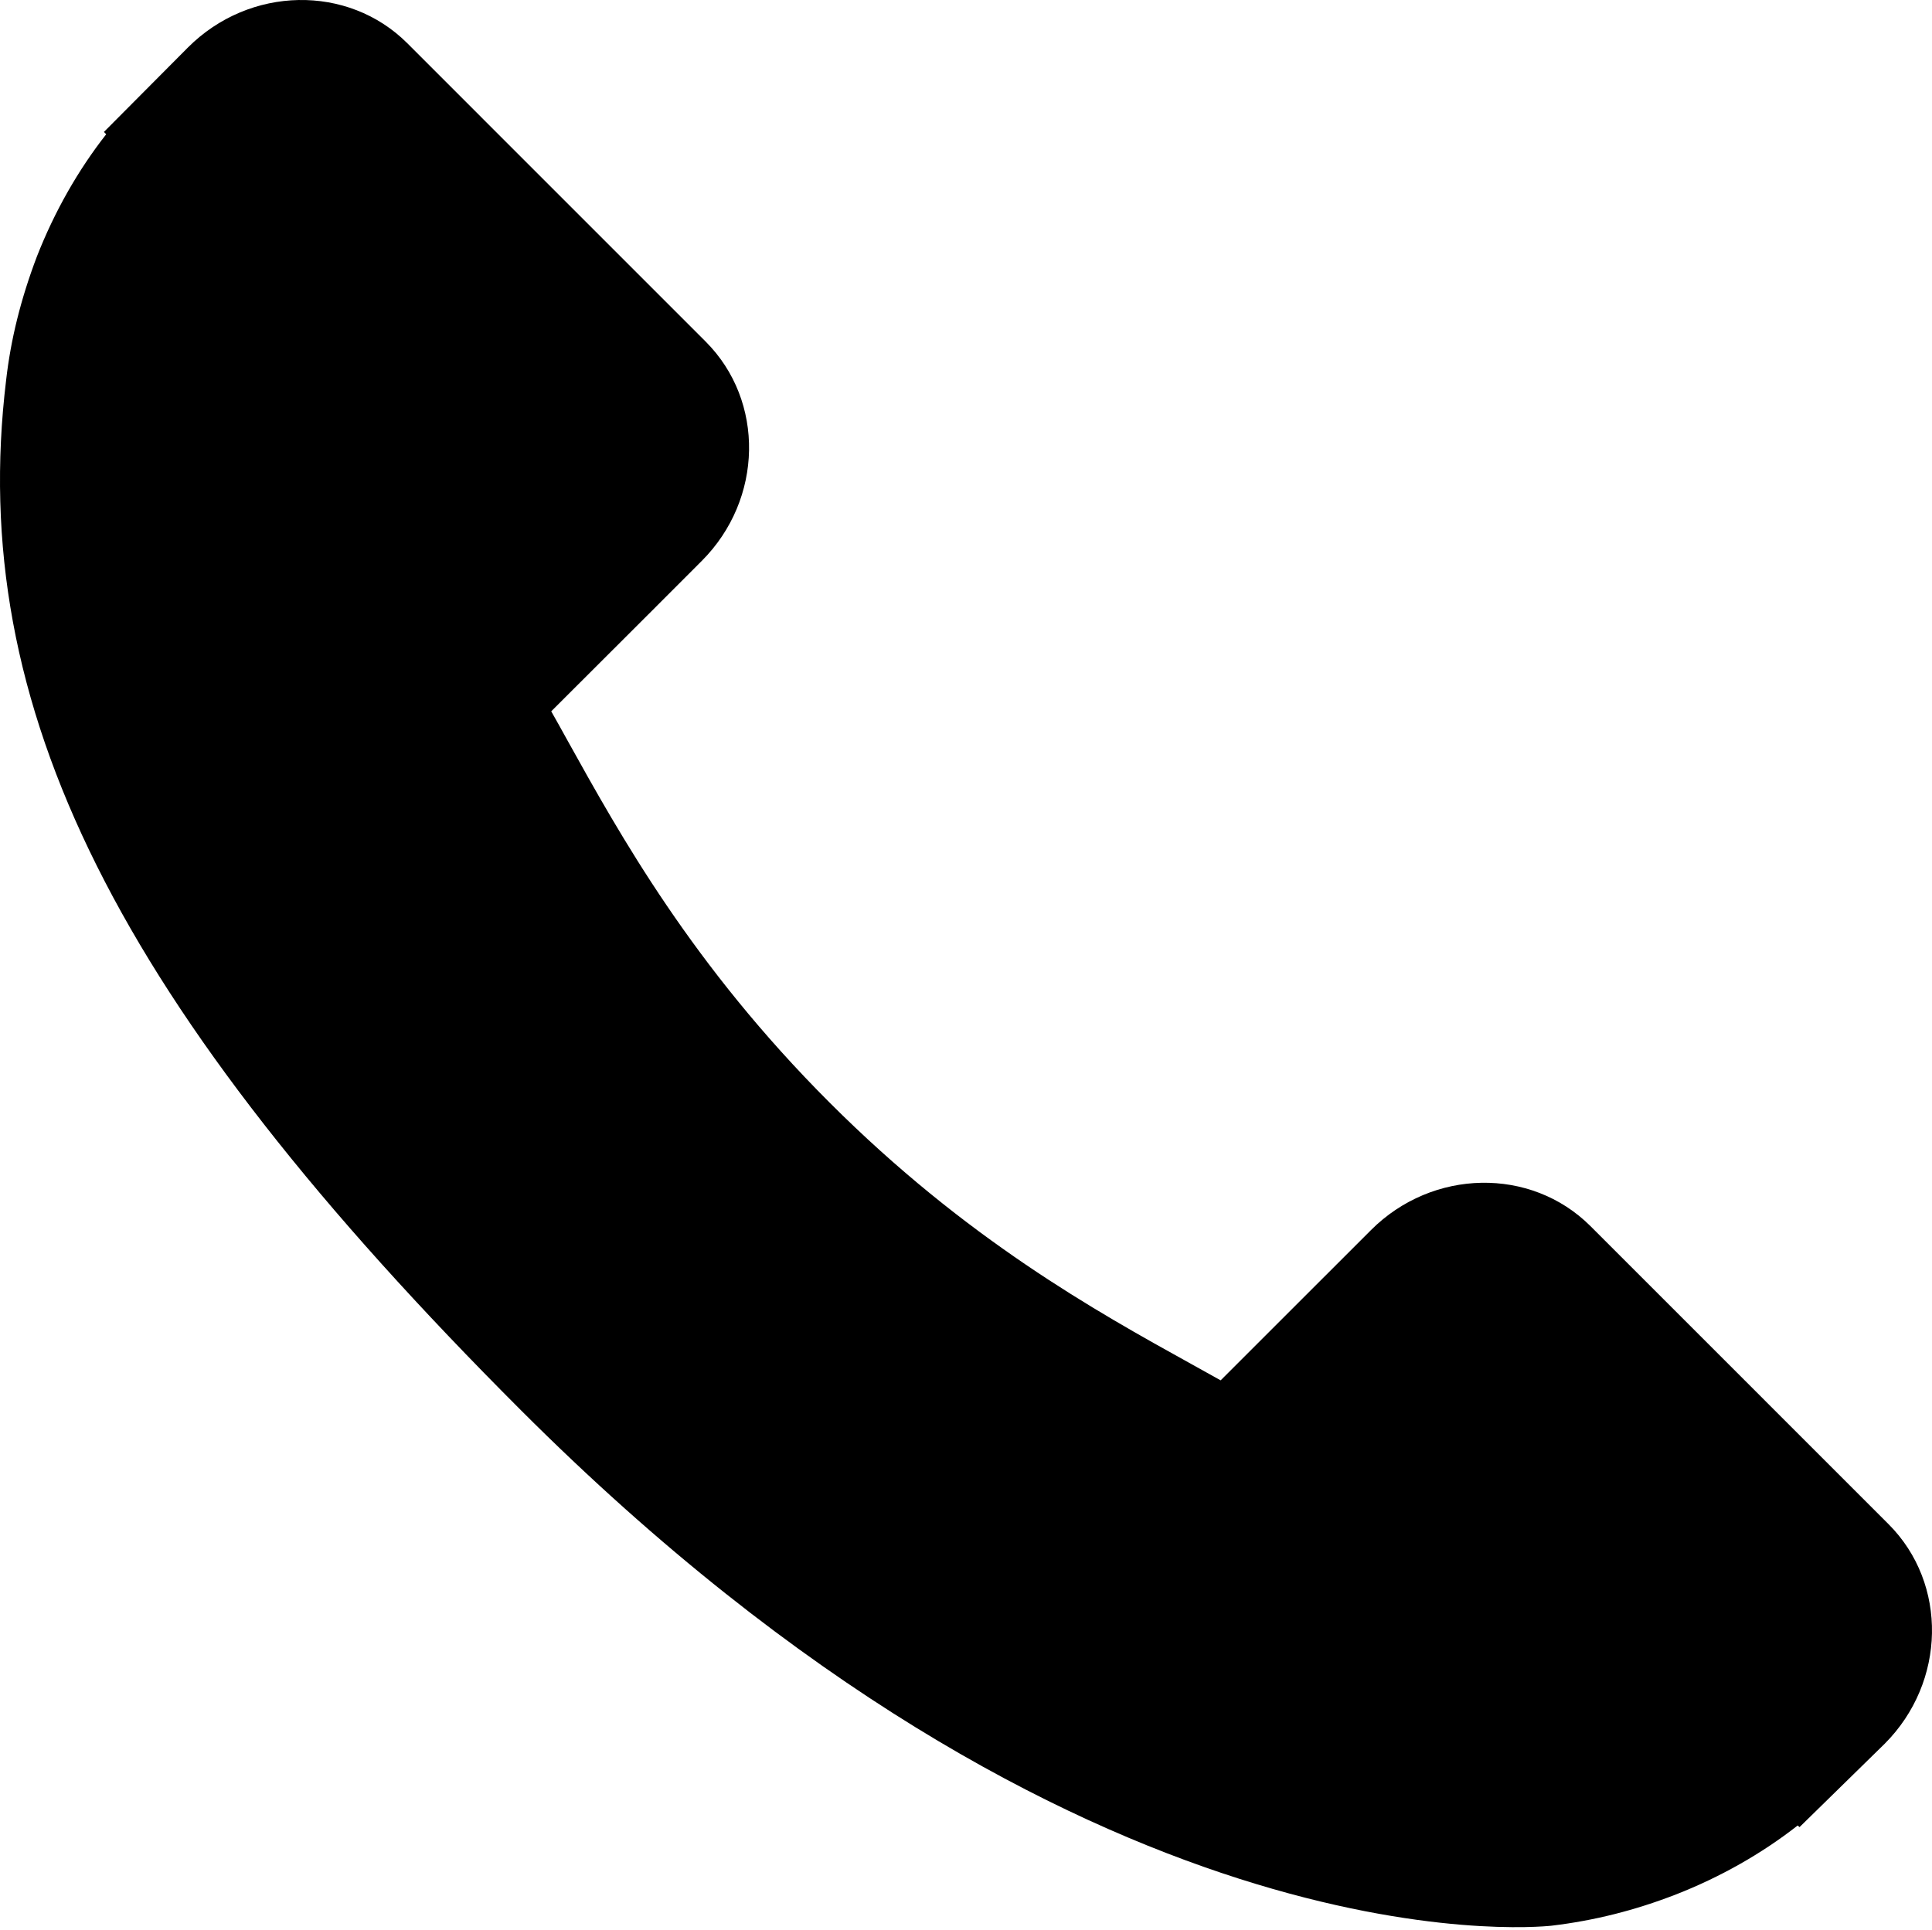
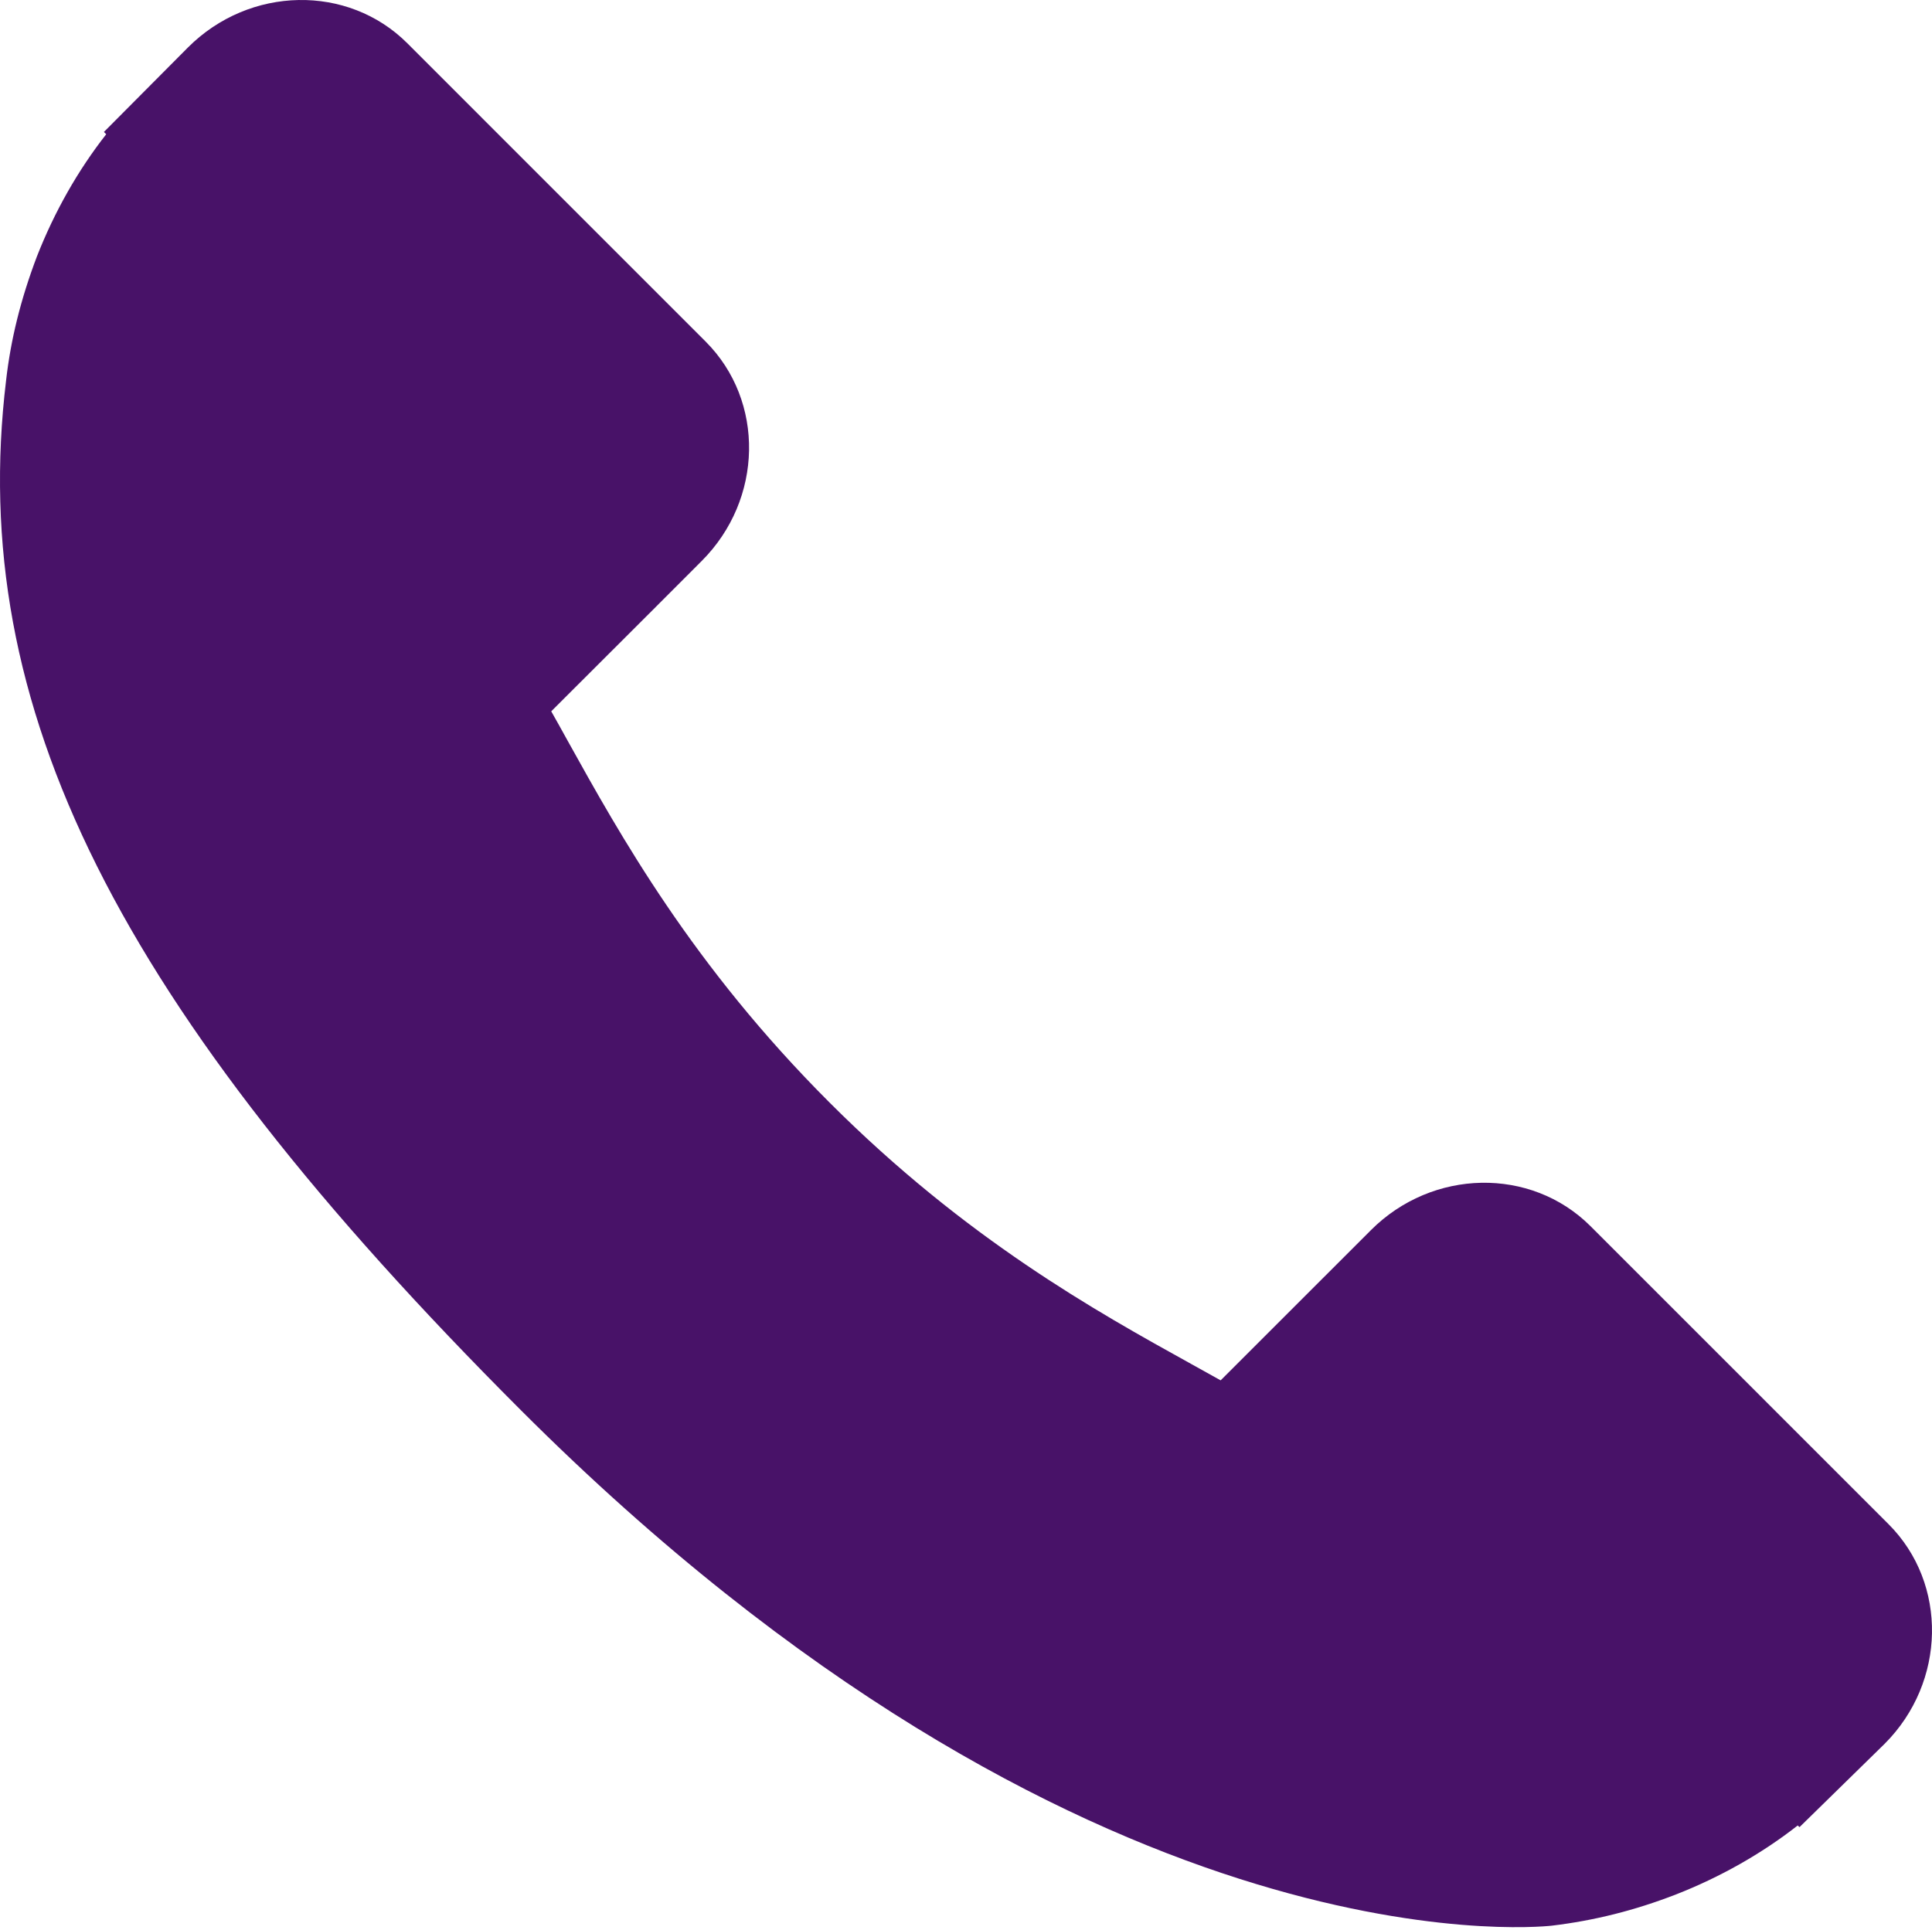
<svg xmlns="http://www.w3.org/2000/svg" version="1.1" id="Capa_1" x="0px" y="0px" viewBox="-785 151.317 348.077 347.683" style="enable-background:new -785 151.317 348.077 347.683;" xml:space="preserve">
  <g>
    <g>
      <g>
-         <path d="M-444.727,426.006l-53.755-53.761c-10.707-10.664-28.438-10.34-39.518,0.744l-27.082,27.076     c-1.711-0.943-3.482-1.928-5.344-2.973c-17.102-9.476-40.509-22.464-65.14-47.113c-24.704-24.701-37.704-48.144-47.209-65.257     c-1.003-1.813-1.964-3.561-2.913-5.221l18.176-18.149l8.936-8.947c11.097-11.1,11.403-28.826,0.721-39.521l-53.755-53.767     c-10.682-10.68-28.421-10.356-39.518,0.744l-15.15,15.237l0.414,0.411c-5.08,6.482-9.325,13.958-12.484,22.02     c-2.912,7.674-4.725,14.997-5.554,22.335c-7.098,58.844,19.792,112.623,92.768,185.6     c100.875,100.868,182.167,93.248,185.674,92.876c7.638-0.913,14.958-2.738,22.397-5.627c7.992-3.122,15.463-7.361,21.941-12.43     l0.331,0.294l15.348-15.029C-434.369,454.45-434.05,436.718-444.727,426.006z" />
+         <path fill="#481268" d="M-444.727,426.006l-53.755-53.761c-10.707-10.664-28.438-10.34-39.518,0.744l-27.082,27.076     c-1.711-0.943-3.482-1.928-5.344-2.973c-17.102-9.476-40.509-22.464-65.14-47.113c-24.704-24.701-37.704-48.144-47.209-65.257     c-1.003-1.813-1.964-3.561-2.913-5.221l18.176-18.149l8.936-8.947c11.097-11.1,11.403-28.826,0.721-39.521l-53.755-53.767     c-10.682-10.68-28.421-10.356-39.518,0.744l-15.15,15.237l0.414,0.411c-5.08,6.482-9.325,13.958-12.484,22.02     c-2.912,7.674-4.725,14.997-5.554,22.335c-7.098,58.844,19.792,112.623,92.768,185.6     c100.875,100.868,182.167,93.248,185.674,92.876c7.638-0.913,14.958-2.738,22.397-5.627c7.992-3.122,15.463-7.361,21.941-12.43     l0.331,0.294l15.348-15.029C-434.369,454.45-434.05,436.718-444.727,426.006z" />
      </g>
    </g>
  </g>
</svg>
